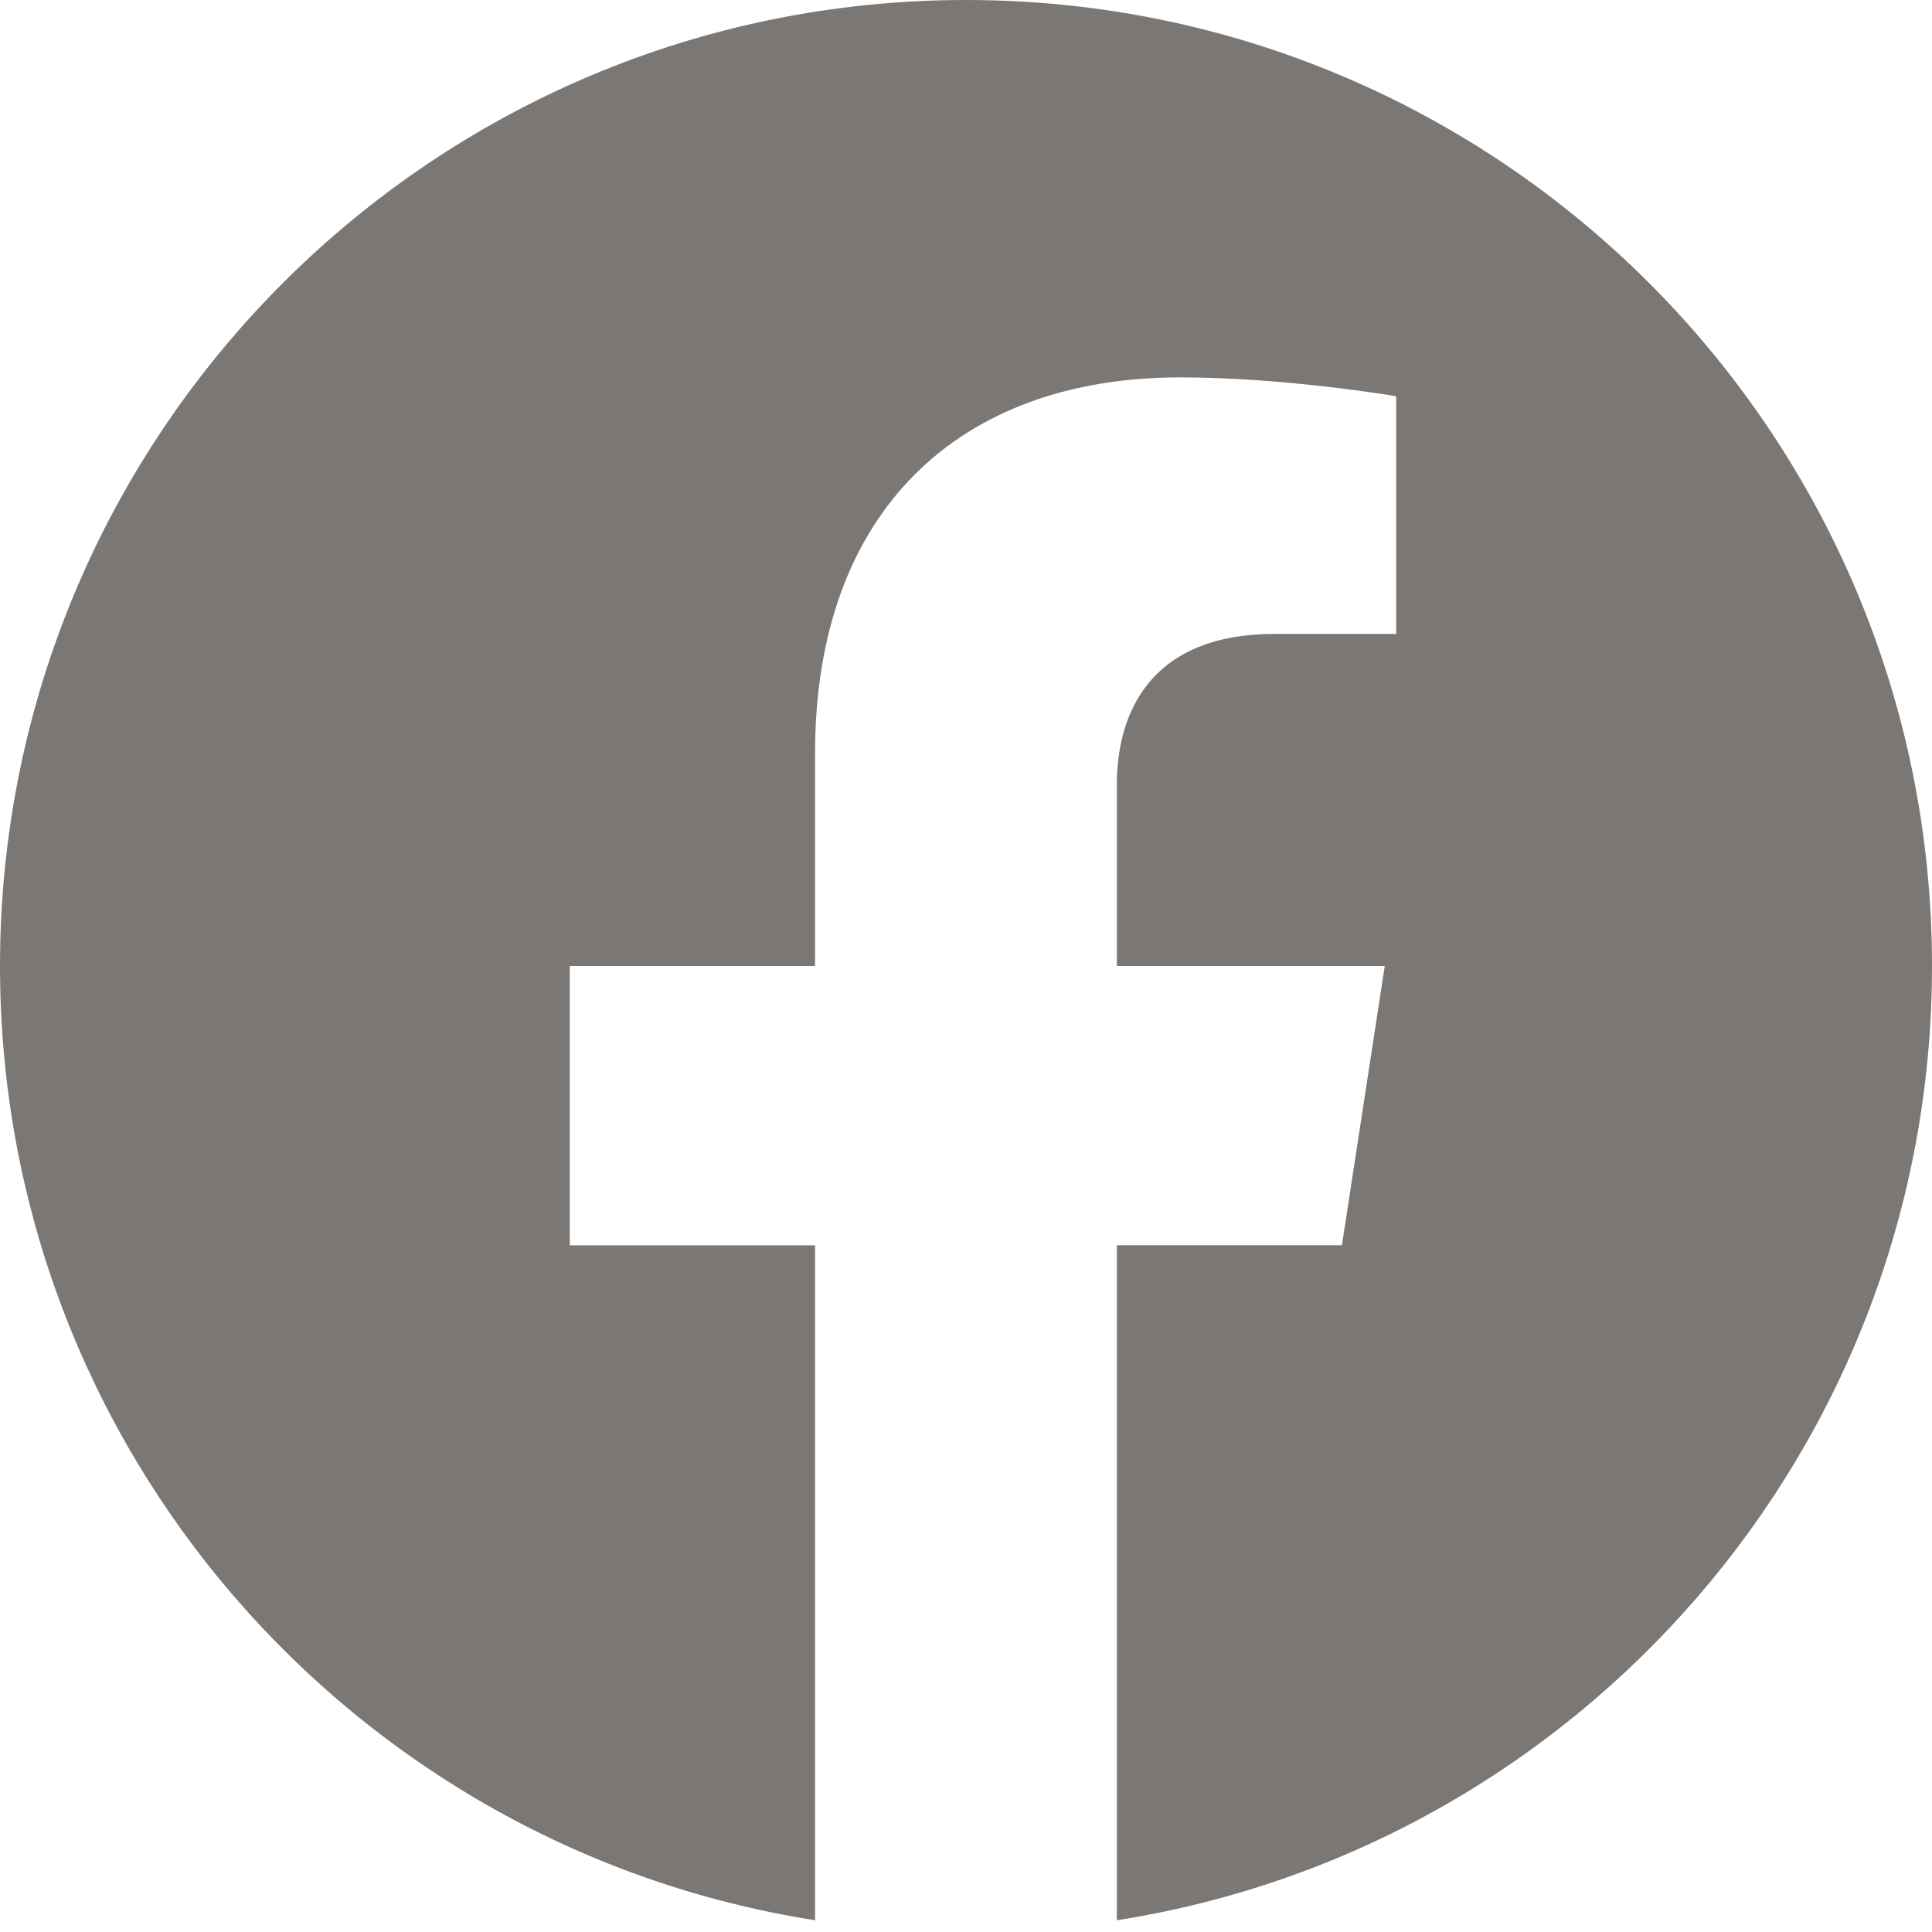
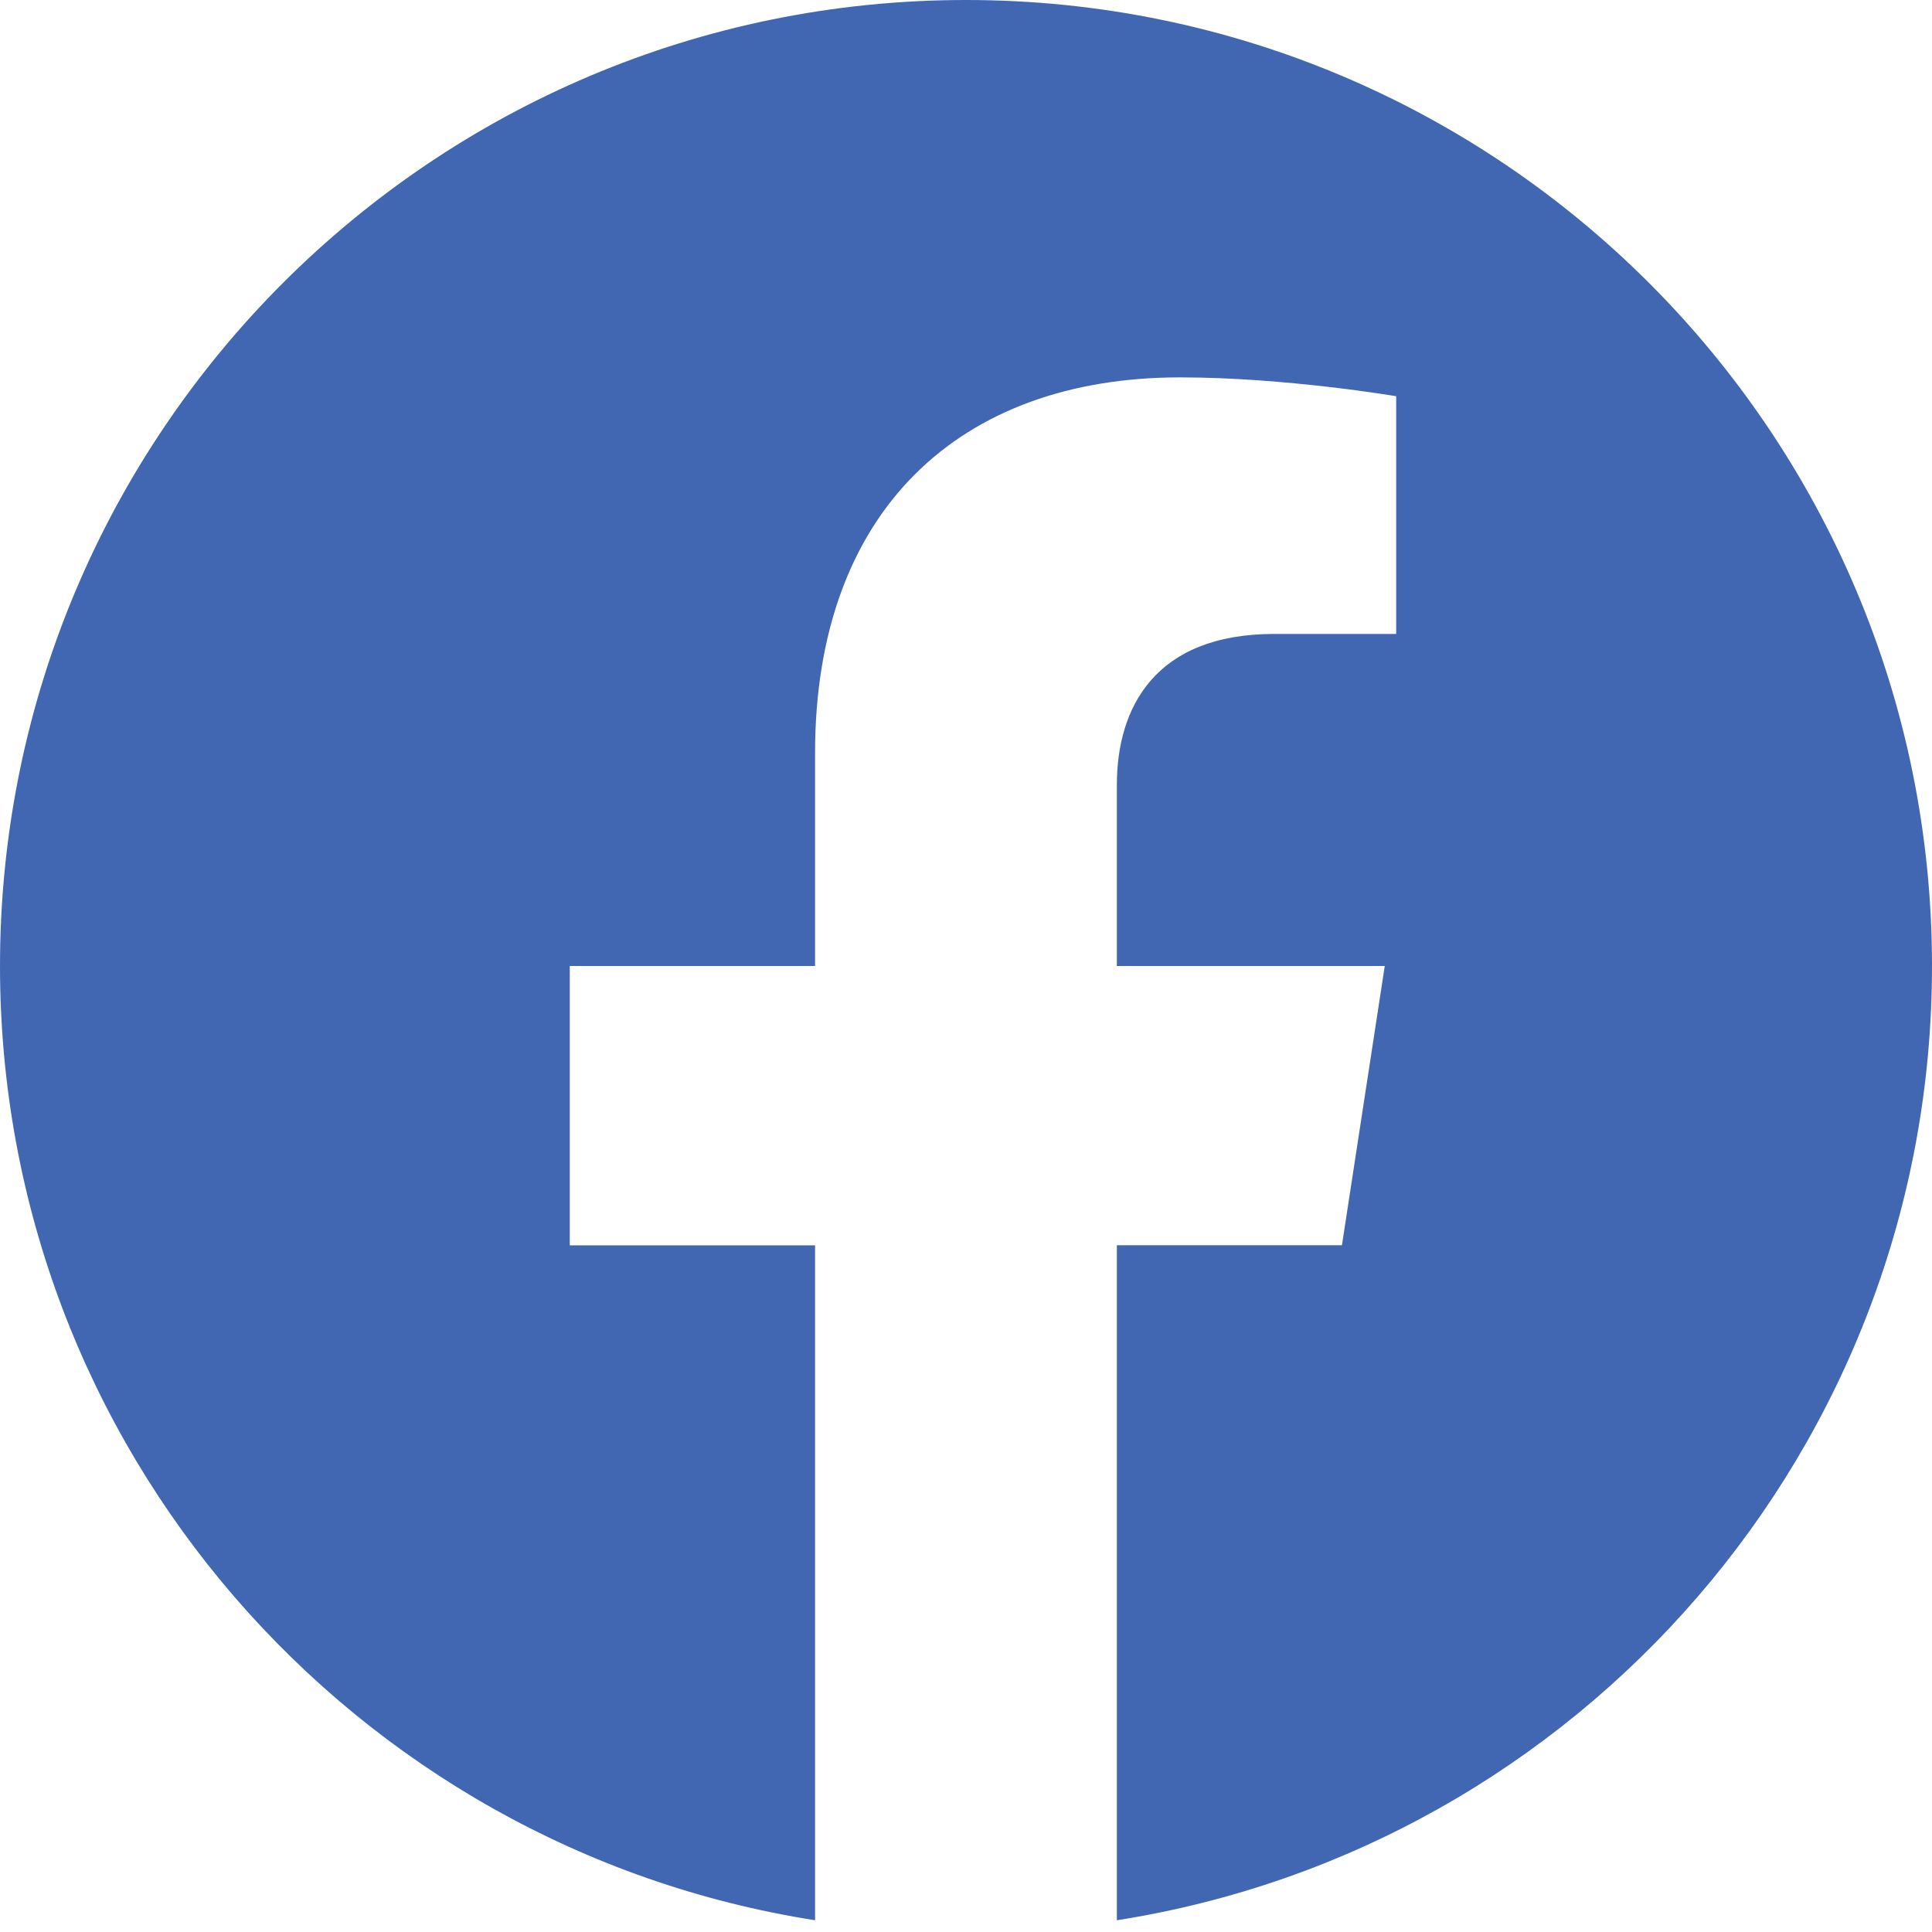
- <svg xmlns="http://www.w3.org/2000/svg" width="24" height="24" fill="none" viewBox="0 0 24 24">
-   <path fill="#7a7775" d="M24 12c0-6.627-5.373-12-12-12S0 5.373 0 12c0 5.99 4.388 10.954 10.125 11.854V15.47H7.078V12h3.047V9.356c0-3.007 1.792-4.668 4.533-4.668 1.312 0 2.686.234 2.686.234v2.953H15.83c-1.491 0-1.956.925-1.956 1.875V12h3.328l-.532 3.469h-2.796v8.385C19.612 22.954 24 17.99 24 12z" />
+ <svg xmlns="http://www.w3.org/2000/svg" width="24" height="24" fill="#4267B2" viewBox="0 0 24 24">
+   <path fill="#4267B2" d="M24 12c0-6.627-5.373-12-12-12S0 5.373 0 12c0 5.99 4.388 10.954 10.125 11.854V15.47H7.078V12h3.047V9.356c0-3.007 1.792-4.668 4.533-4.668 1.312 0 2.686.234 2.686.234v2.953H15.83c-1.491 0-1.956.925-1.956 1.875V12h3.328l-.532 3.469h-2.796v8.385C19.612 22.954 24 17.99 24 12z" />
</svg>
